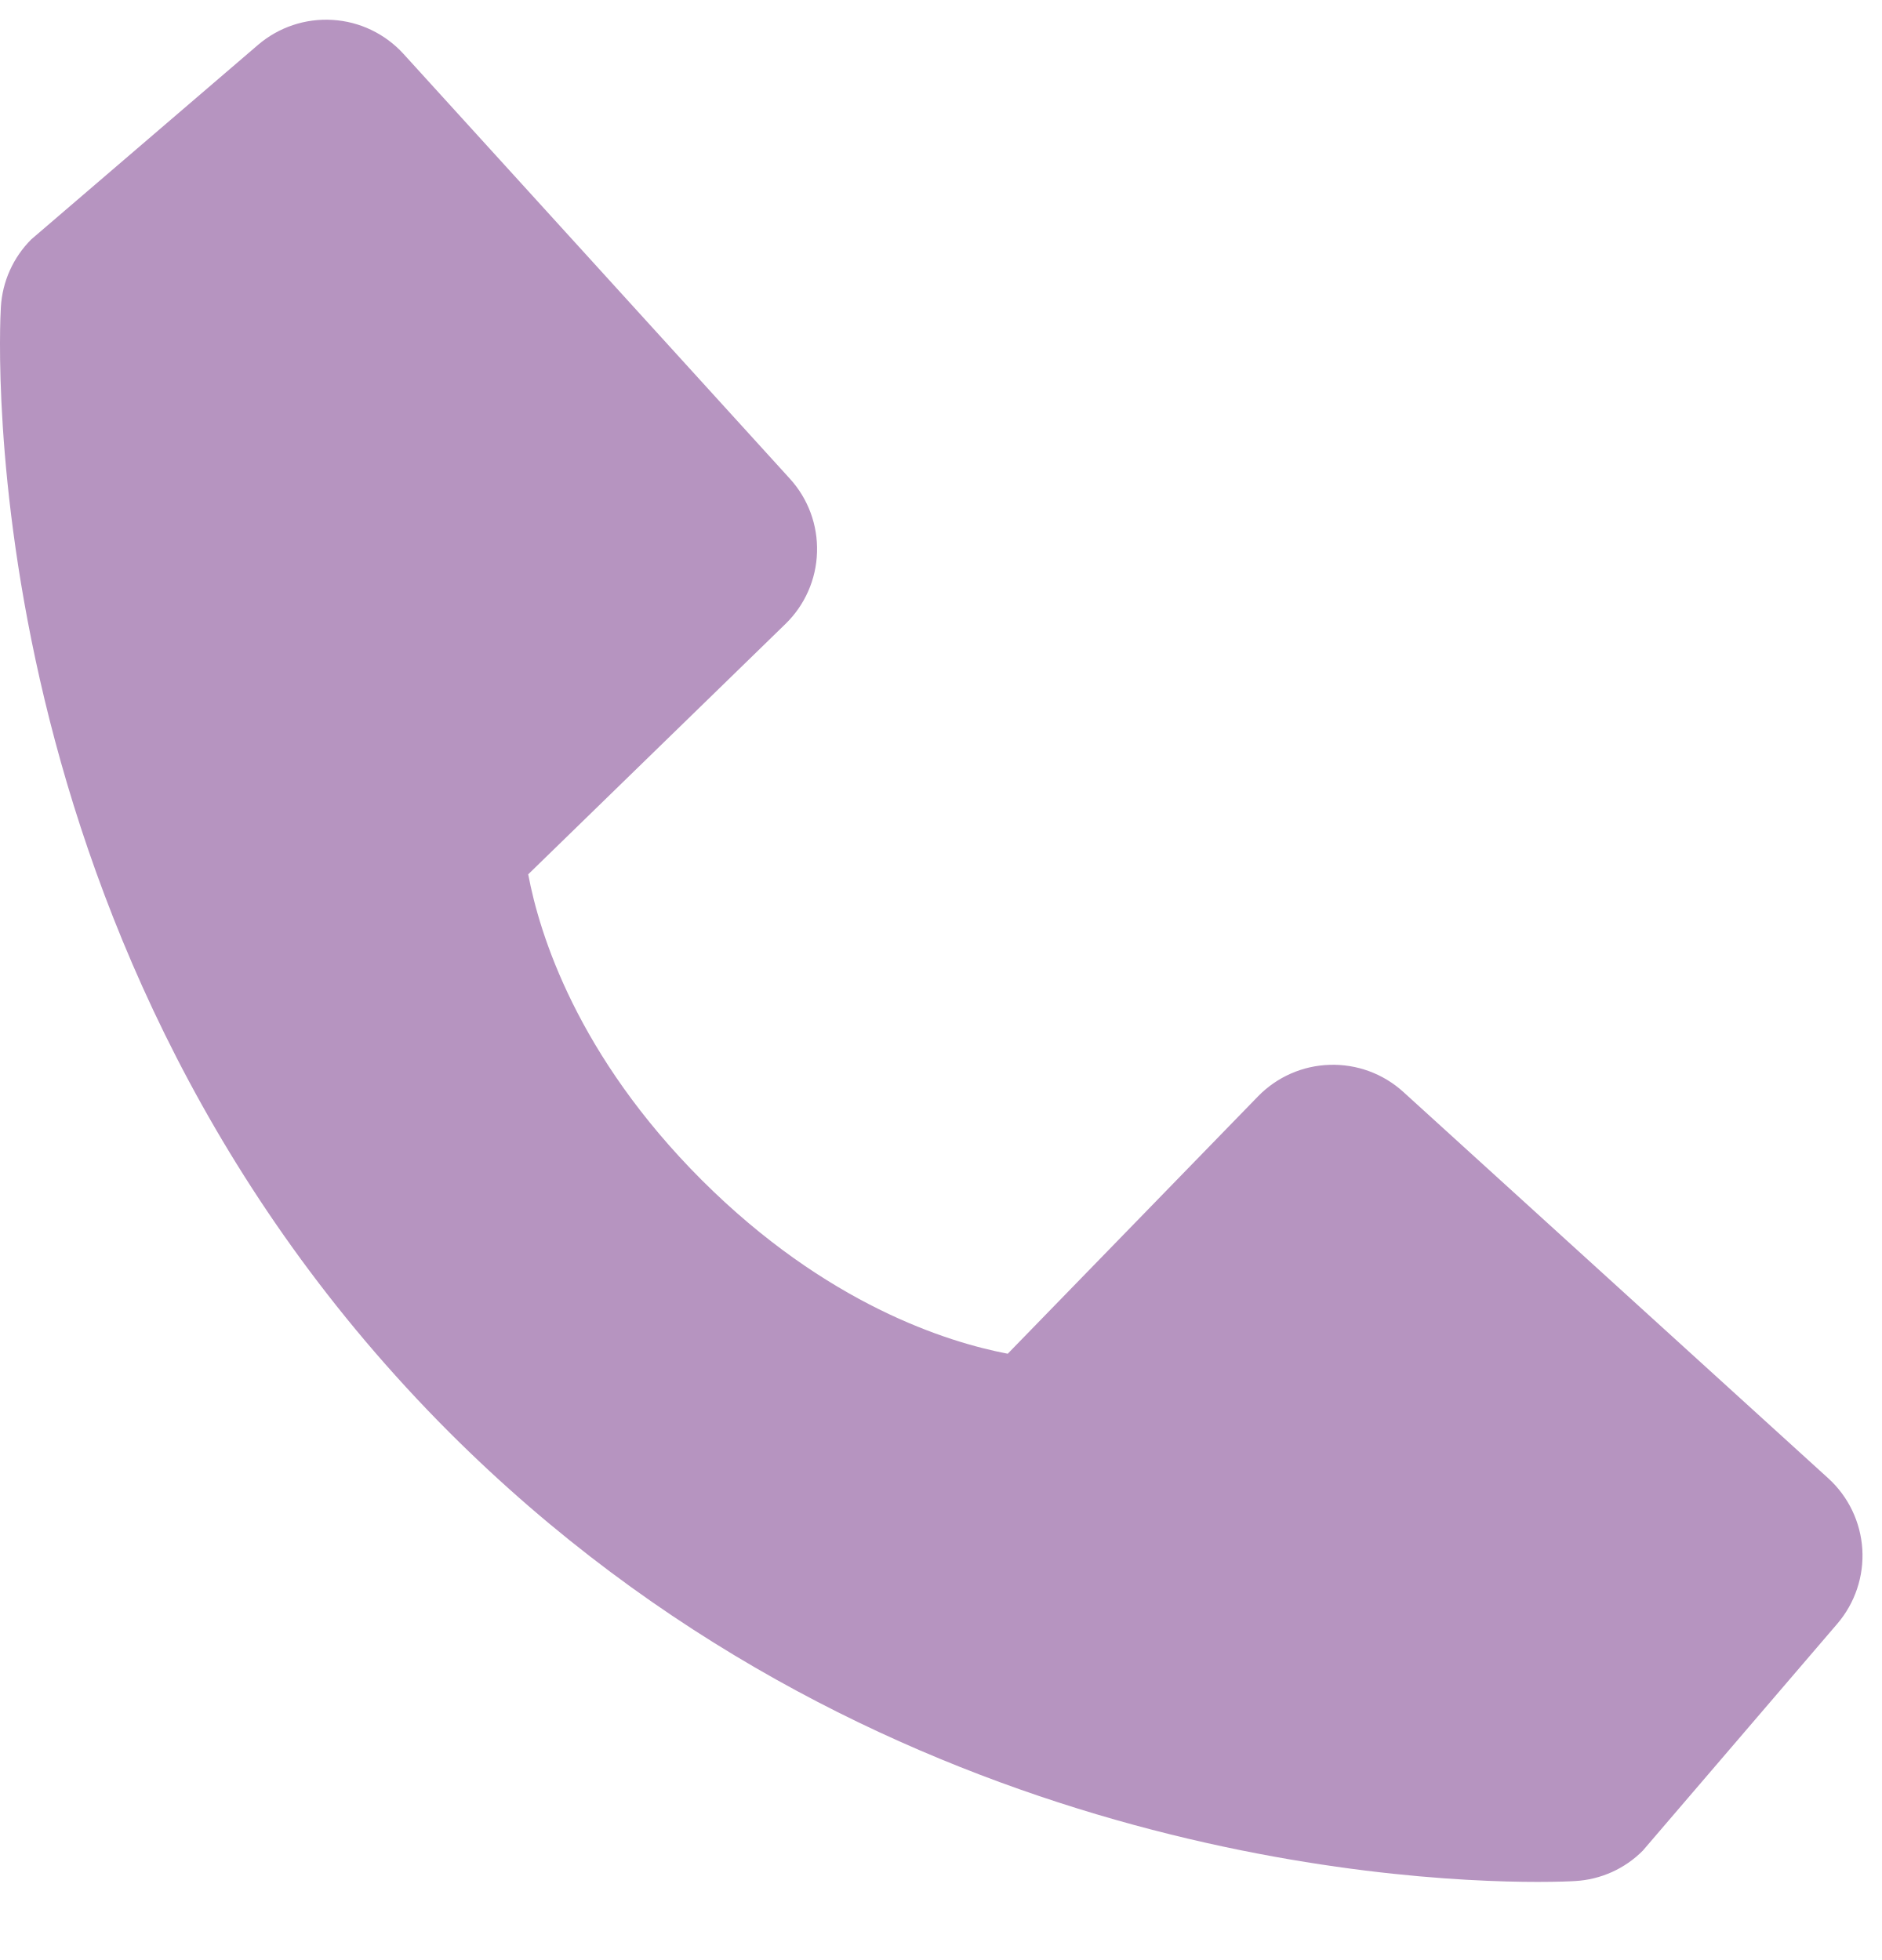
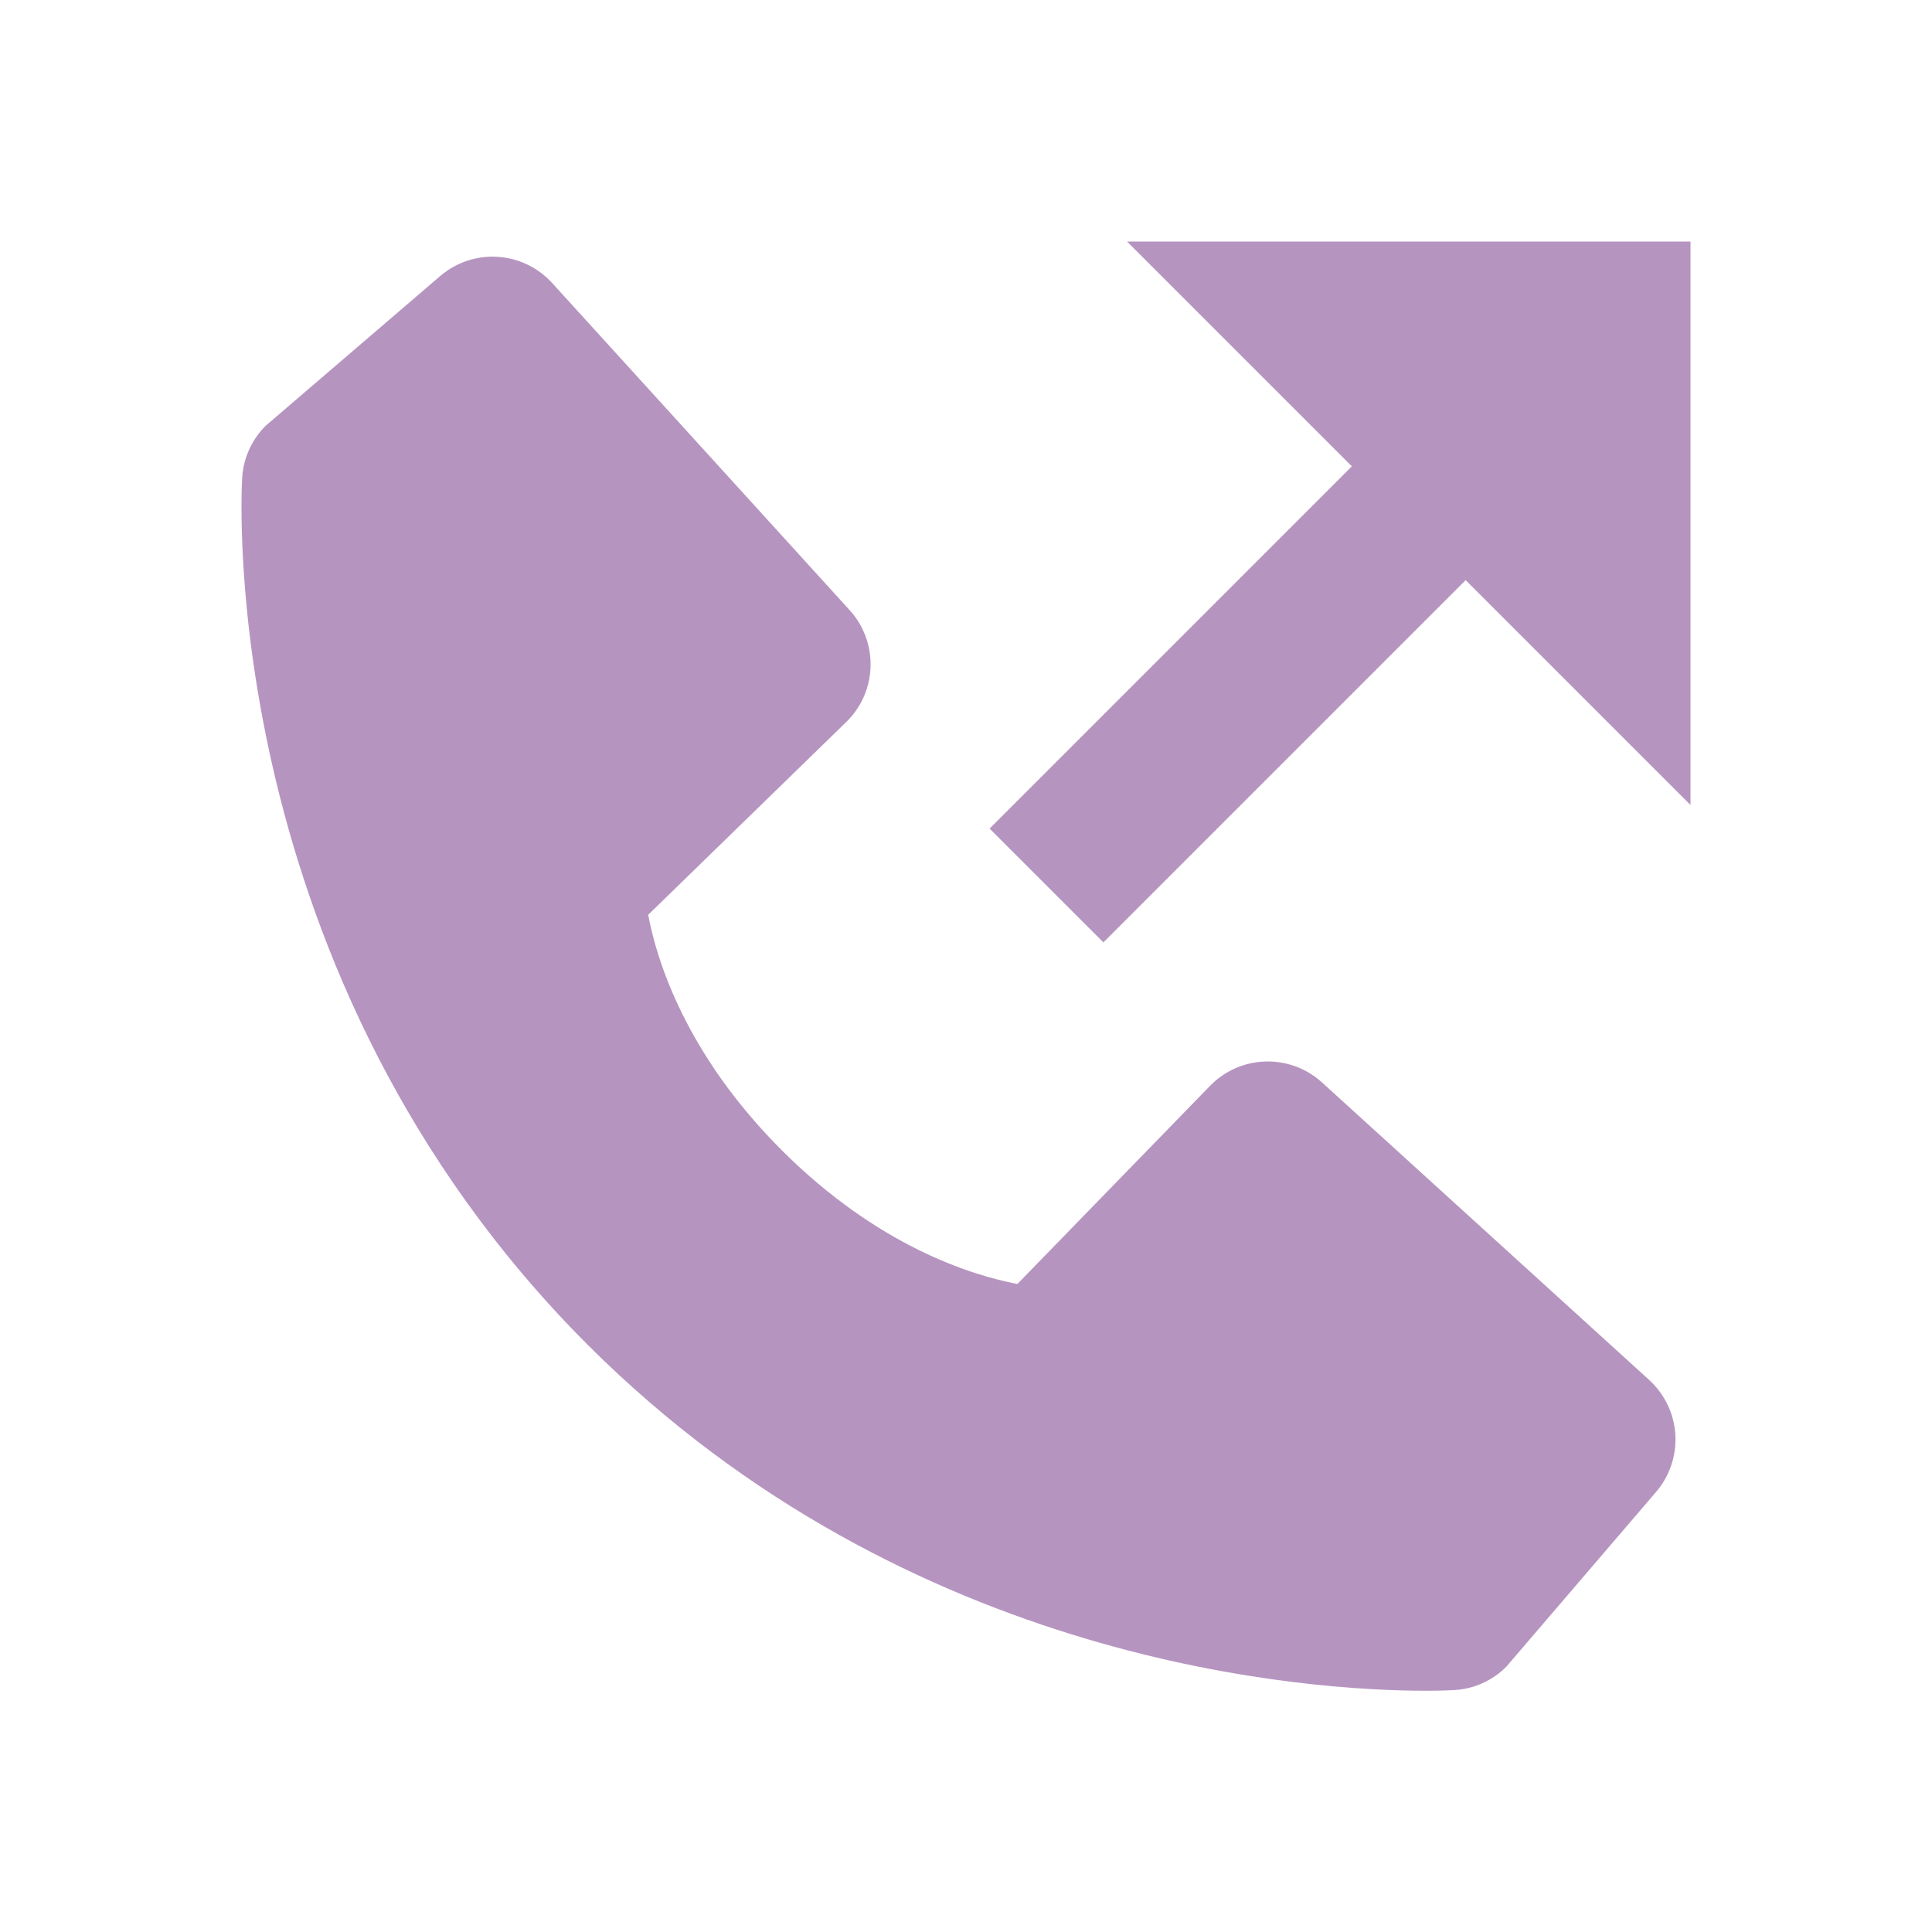
- <svg xmlns="http://www.w3.org/2000/svg" width="24" height="25" viewBox="0 0 24 25" fill="none">
-   <path d="M17.896 13.928C17.64 13.695 17.303 13.571 16.957 13.582C16.611 13.592 16.283 13.737 16.042 13.985L12.851 17.267C12.083 17.12 10.539 16.639 8.95 15.053C7.36 13.463 6.879 11.915 6.736 11.152L10.015 7.96C10.264 7.719 10.409 7.39 10.419 7.044C10.43 6.698 10.306 6.361 10.072 6.105L5.146 0.688C4.912 0.431 4.588 0.275 4.242 0.254C3.896 0.232 3.555 0.346 3.291 0.572L0.399 3.053C0.168 3.284 0.03 3.591 0.011 3.917C-0.009 4.251 -0.39 12.147 5.732 18.272C11.074 23.613 17.764 24.004 19.607 24.004C19.876 24.004 20.042 23.996 20.086 23.993C20.412 23.975 20.72 23.837 20.95 23.605L23.43 20.711C23.656 20.447 23.77 20.106 23.749 19.76C23.727 19.414 23.572 19.09 23.315 18.856L17.896 13.928Z" fill="#B694C0" />
+ <svg xmlns="http://www.w3.org/2000/svg" width="32" height="32" viewBox="0 0 32 32" fill="none">
+   <path d="M22.391 7.724L16.391 13.724L18.276 15.609L24.276 9.609L28 13.333V4H18.667L22.391 7.724Z" fill="#B694C0" />
+   <path d="M21.896 17.928C21.64 17.695 21.303 17.571 20.957 17.582C20.611 17.592 20.283 17.737 20.042 17.985L16.851 21.267C16.083 21.12 14.539 20.639 12.95 19.053C11.36 17.463 10.879 15.915 10.736 15.152L14.015 11.96C14.264 11.719 14.409 11.39 14.419 11.044C14.43 10.698 14.306 10.361 14.072 10.105L9.146 4.688C8.912 4.431 8.588 4.275 8.242 4.254C7.896 4.232 7.555 4.346 7.291 4.572L4.399 7.053C4.168 7.284 4.03 7.591 4.011 7.917C3.991 8.251 3.61 16.147 9.732 22.272C15.074 27.613 21.764 28.004 23.607 28.004C23.876 28.004 24.042 27.996 24.086 27.993C24.412 27.975 24.72 27.837 24.95 27.605L27.43 24.711C27.656 24.447 27.77 24.106 27.749 23.76C27.727 23.414 27.572 23.09 27.315 22.856L21.896 17.928Z" fill="#B694C0" />
</svg>
